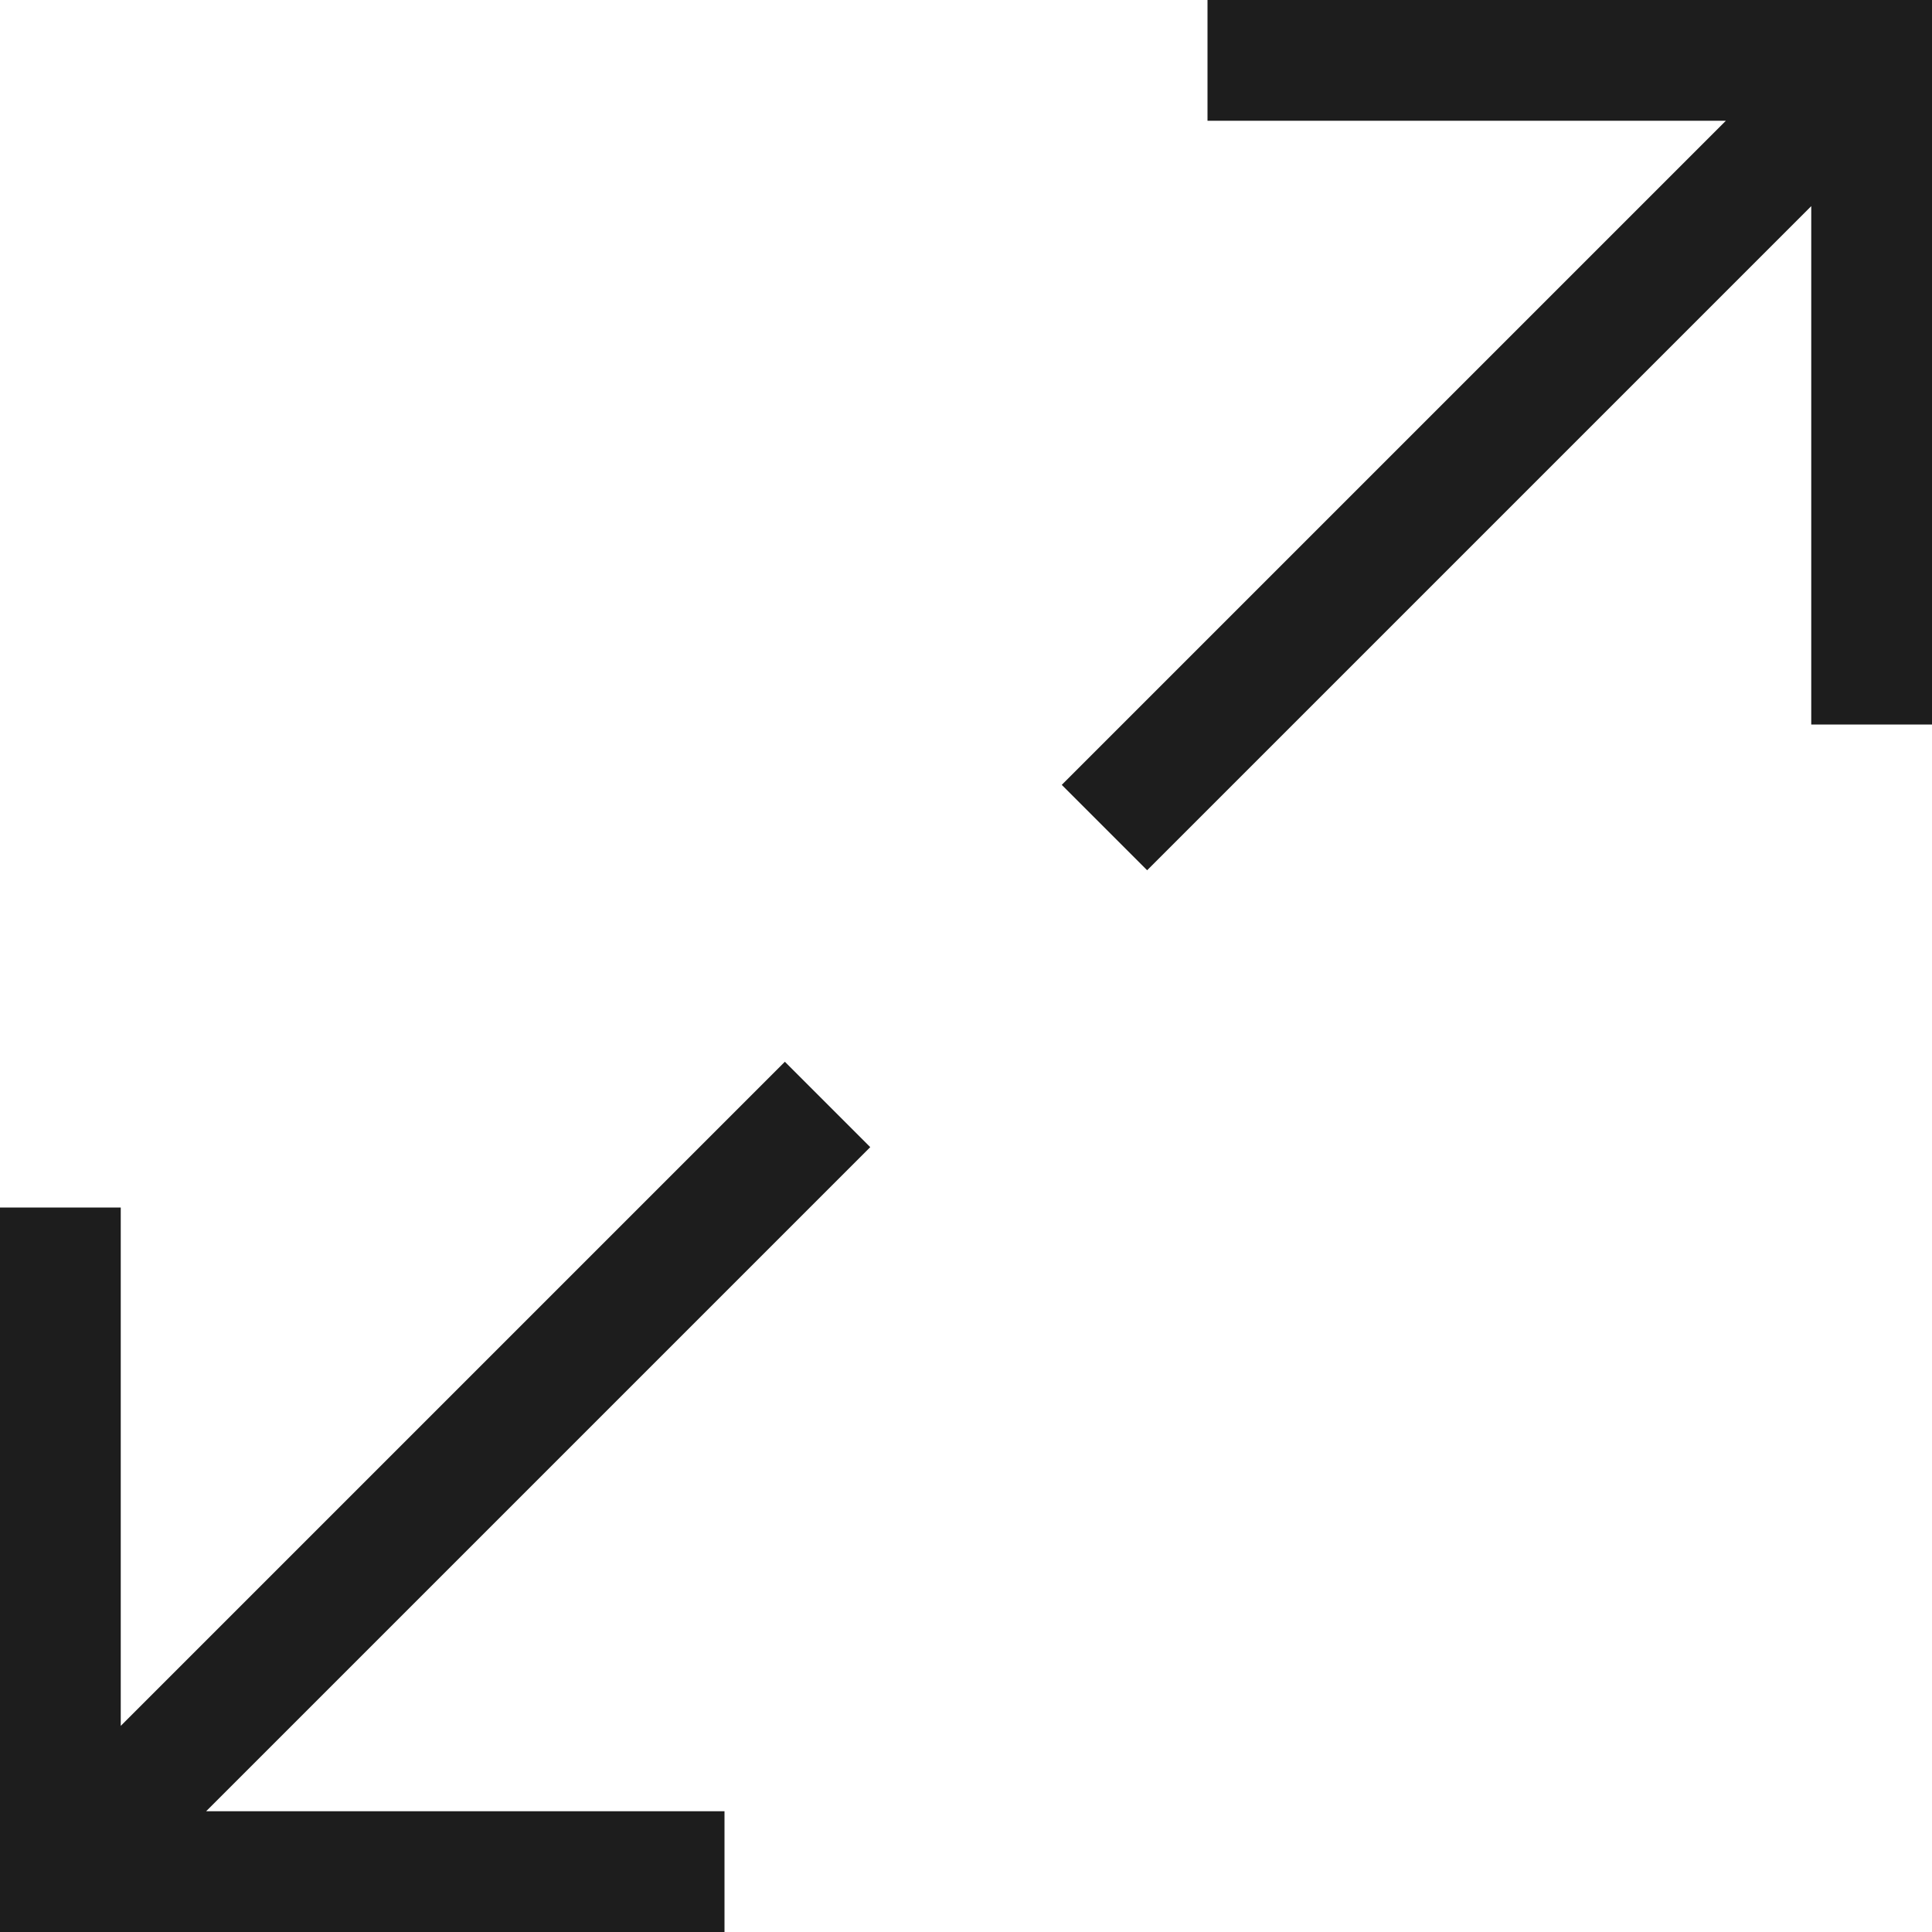
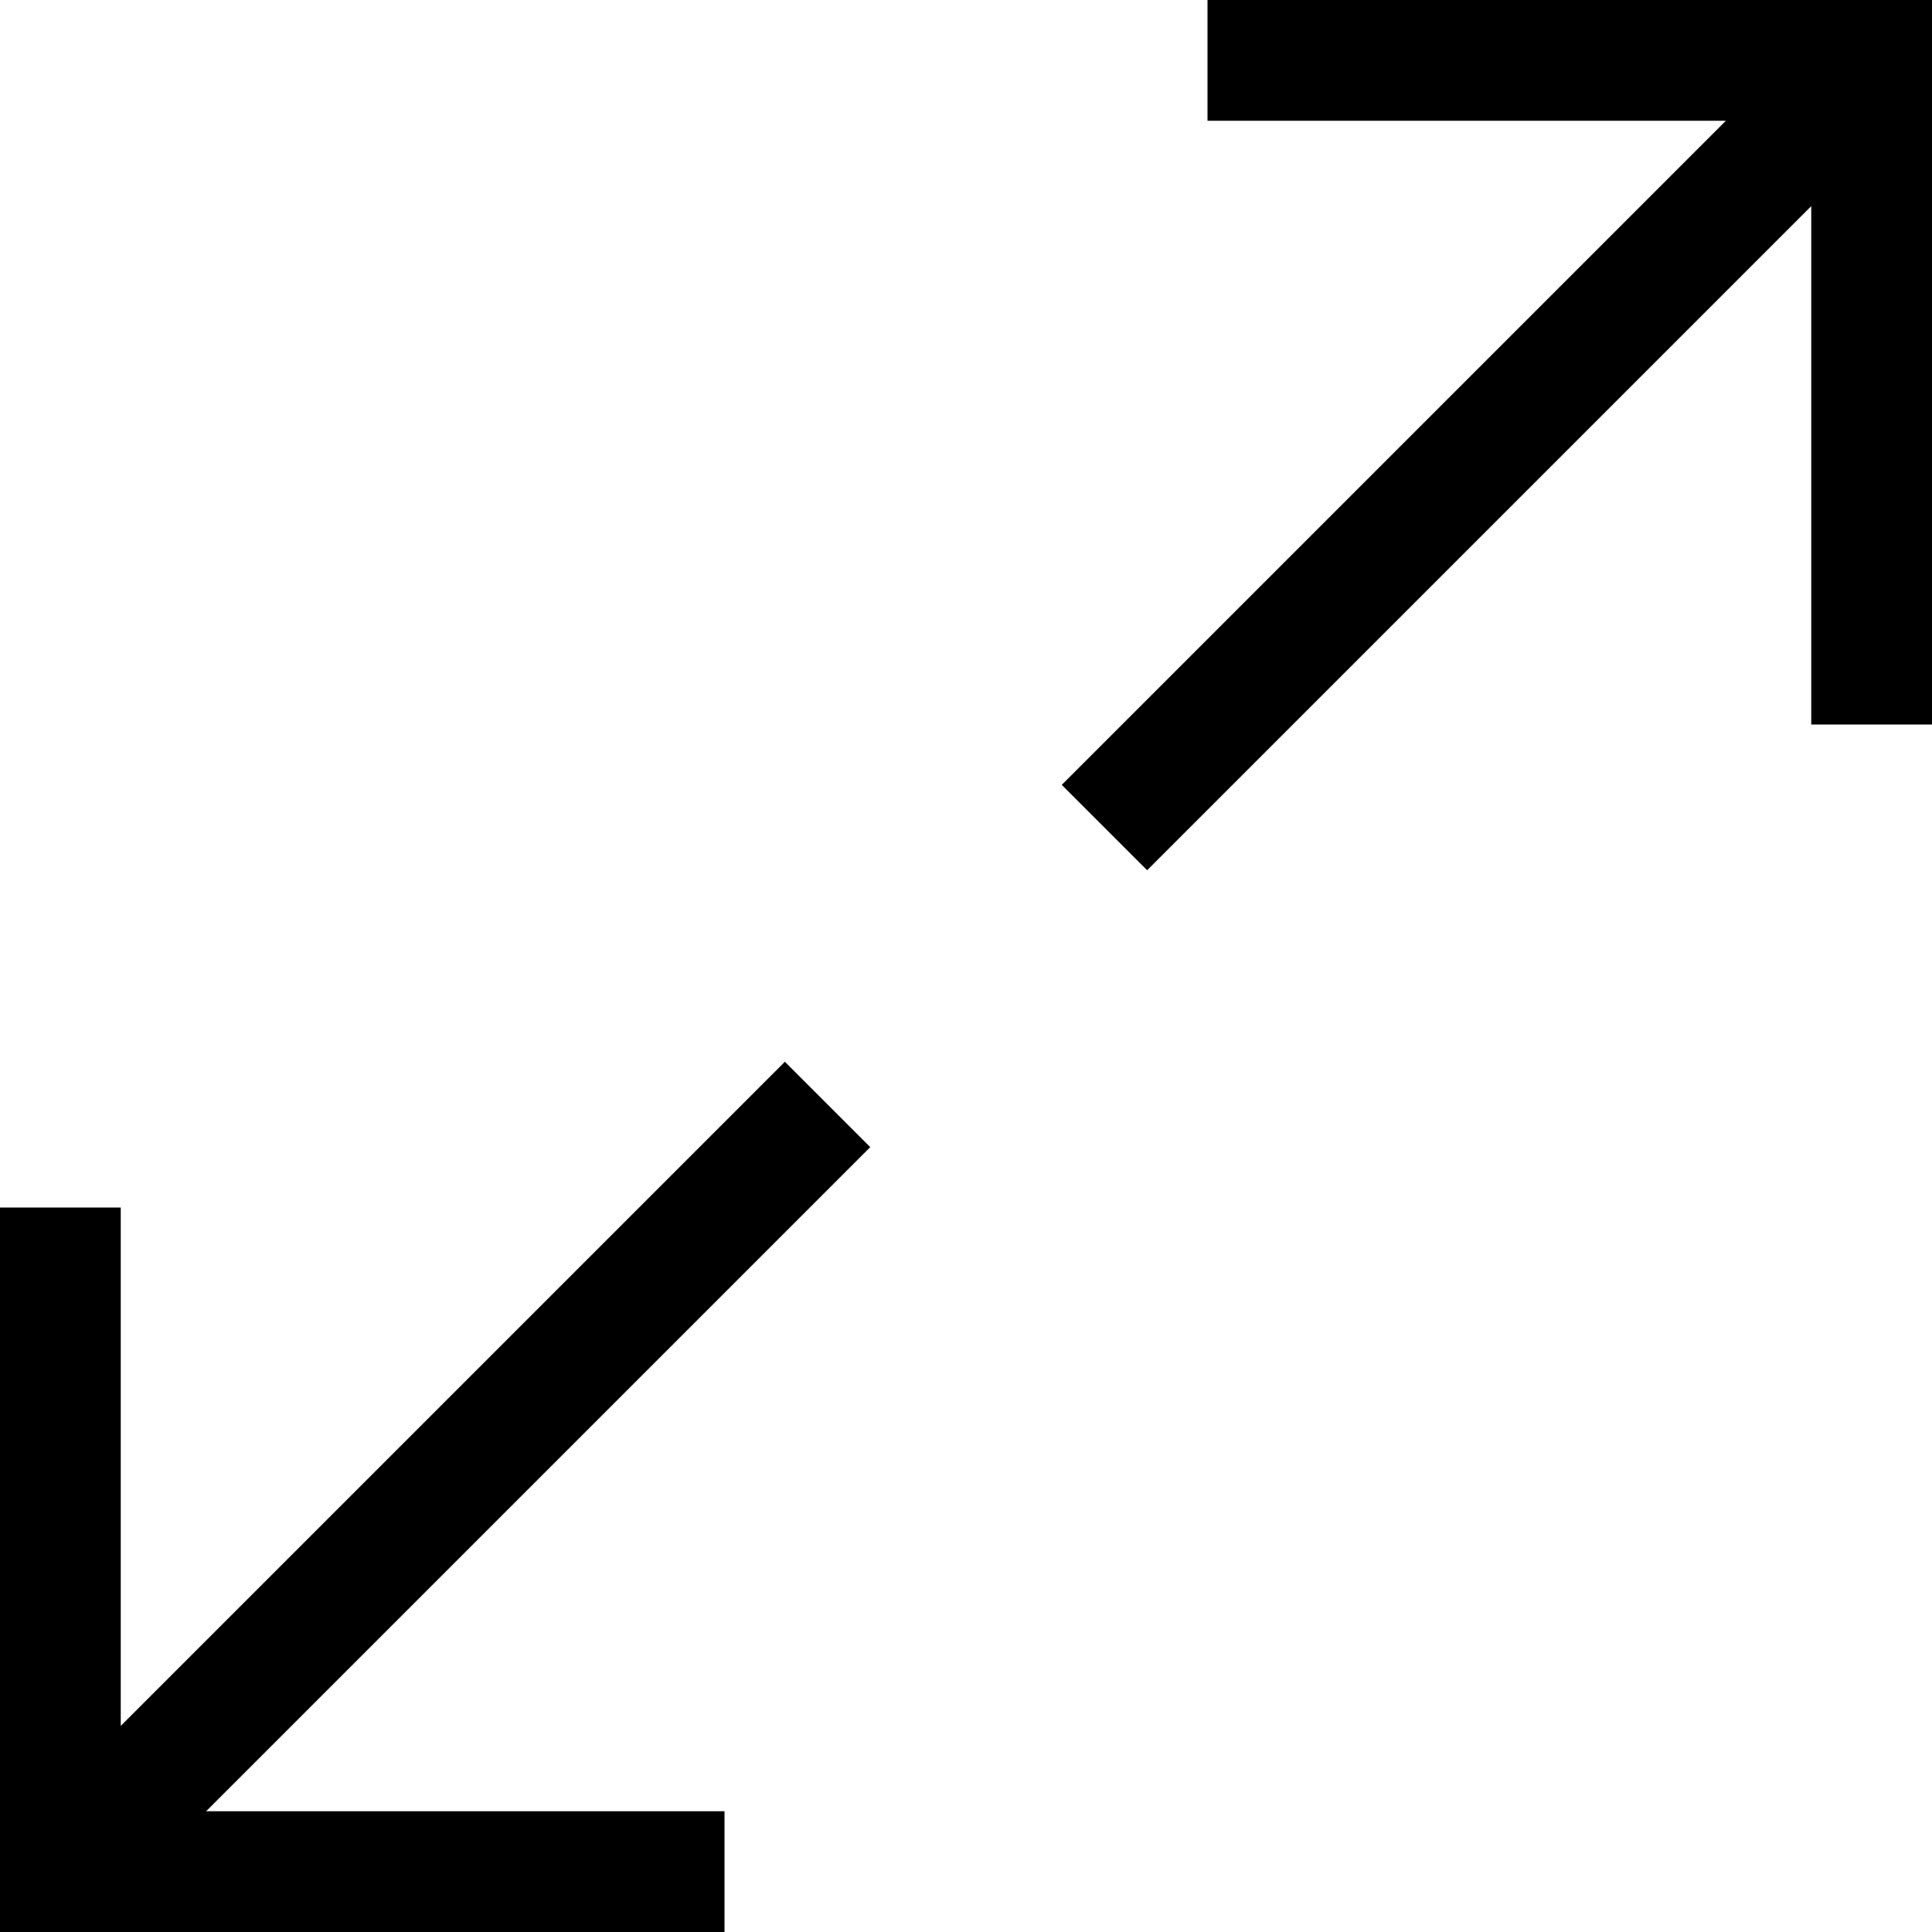
- <svg xmlns="http://www.w3.org/2000/svg" width="16" height="16" fill="none" viewBox="0 0 16 16">
-   <path fill="#1D1D1D" fill-rule="evenodd" d="M10 0h6v6h-1V1.707l-5.5 5.5-.707-.707 5.5-5.5H10V0ZM7.207 9.5l-5.5 5.5H6v1H0v-6h1v4.293l5.5-5.5.707.707Z" clip-rule="evenodd" />
+ <svg xmlns="http://www.w3.org/2000/svg" width="16" height="16" fill="currentColor">
+   <path fill-rule="evenodd" d="M10 0h6v6h-1V1.707l-5.5 5.5-.707-.707 5.5-5.5H10V0ZM7.207 9.5l-5.5 5.5H6v1H0v-6h1v4.293l5.5-5.5.707.707Z" clip-rule="evenodd" />
</svg>
